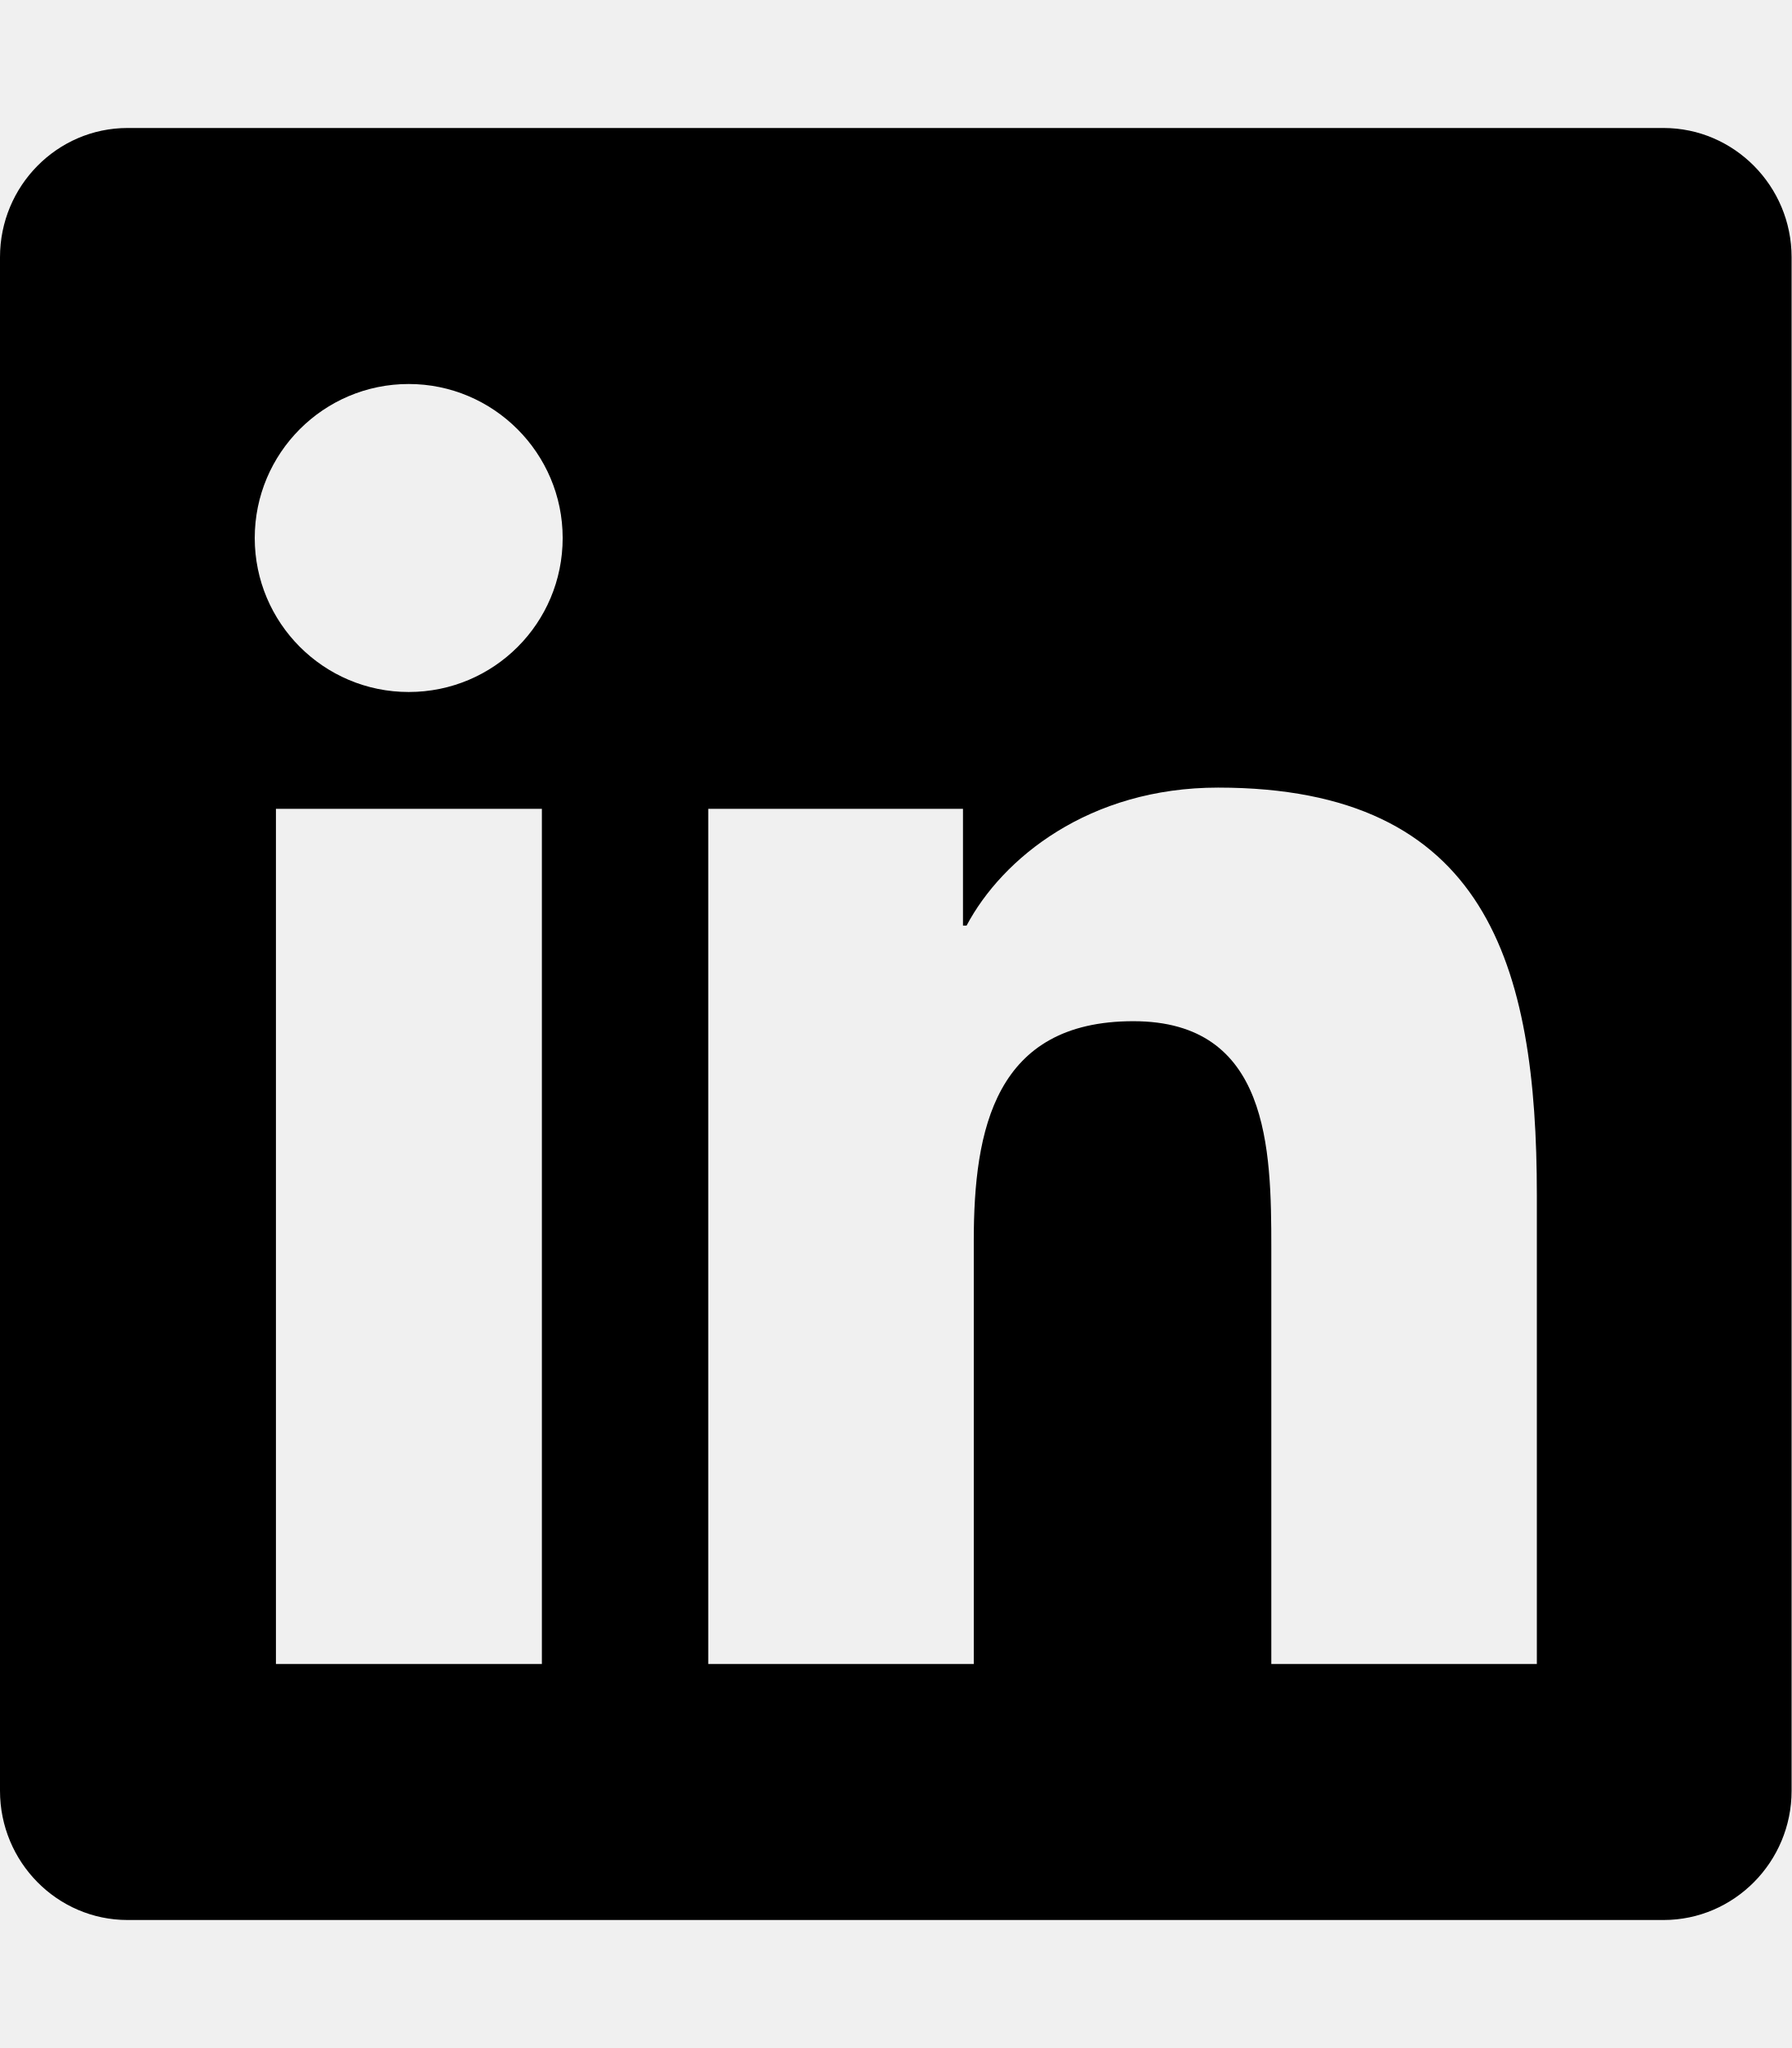
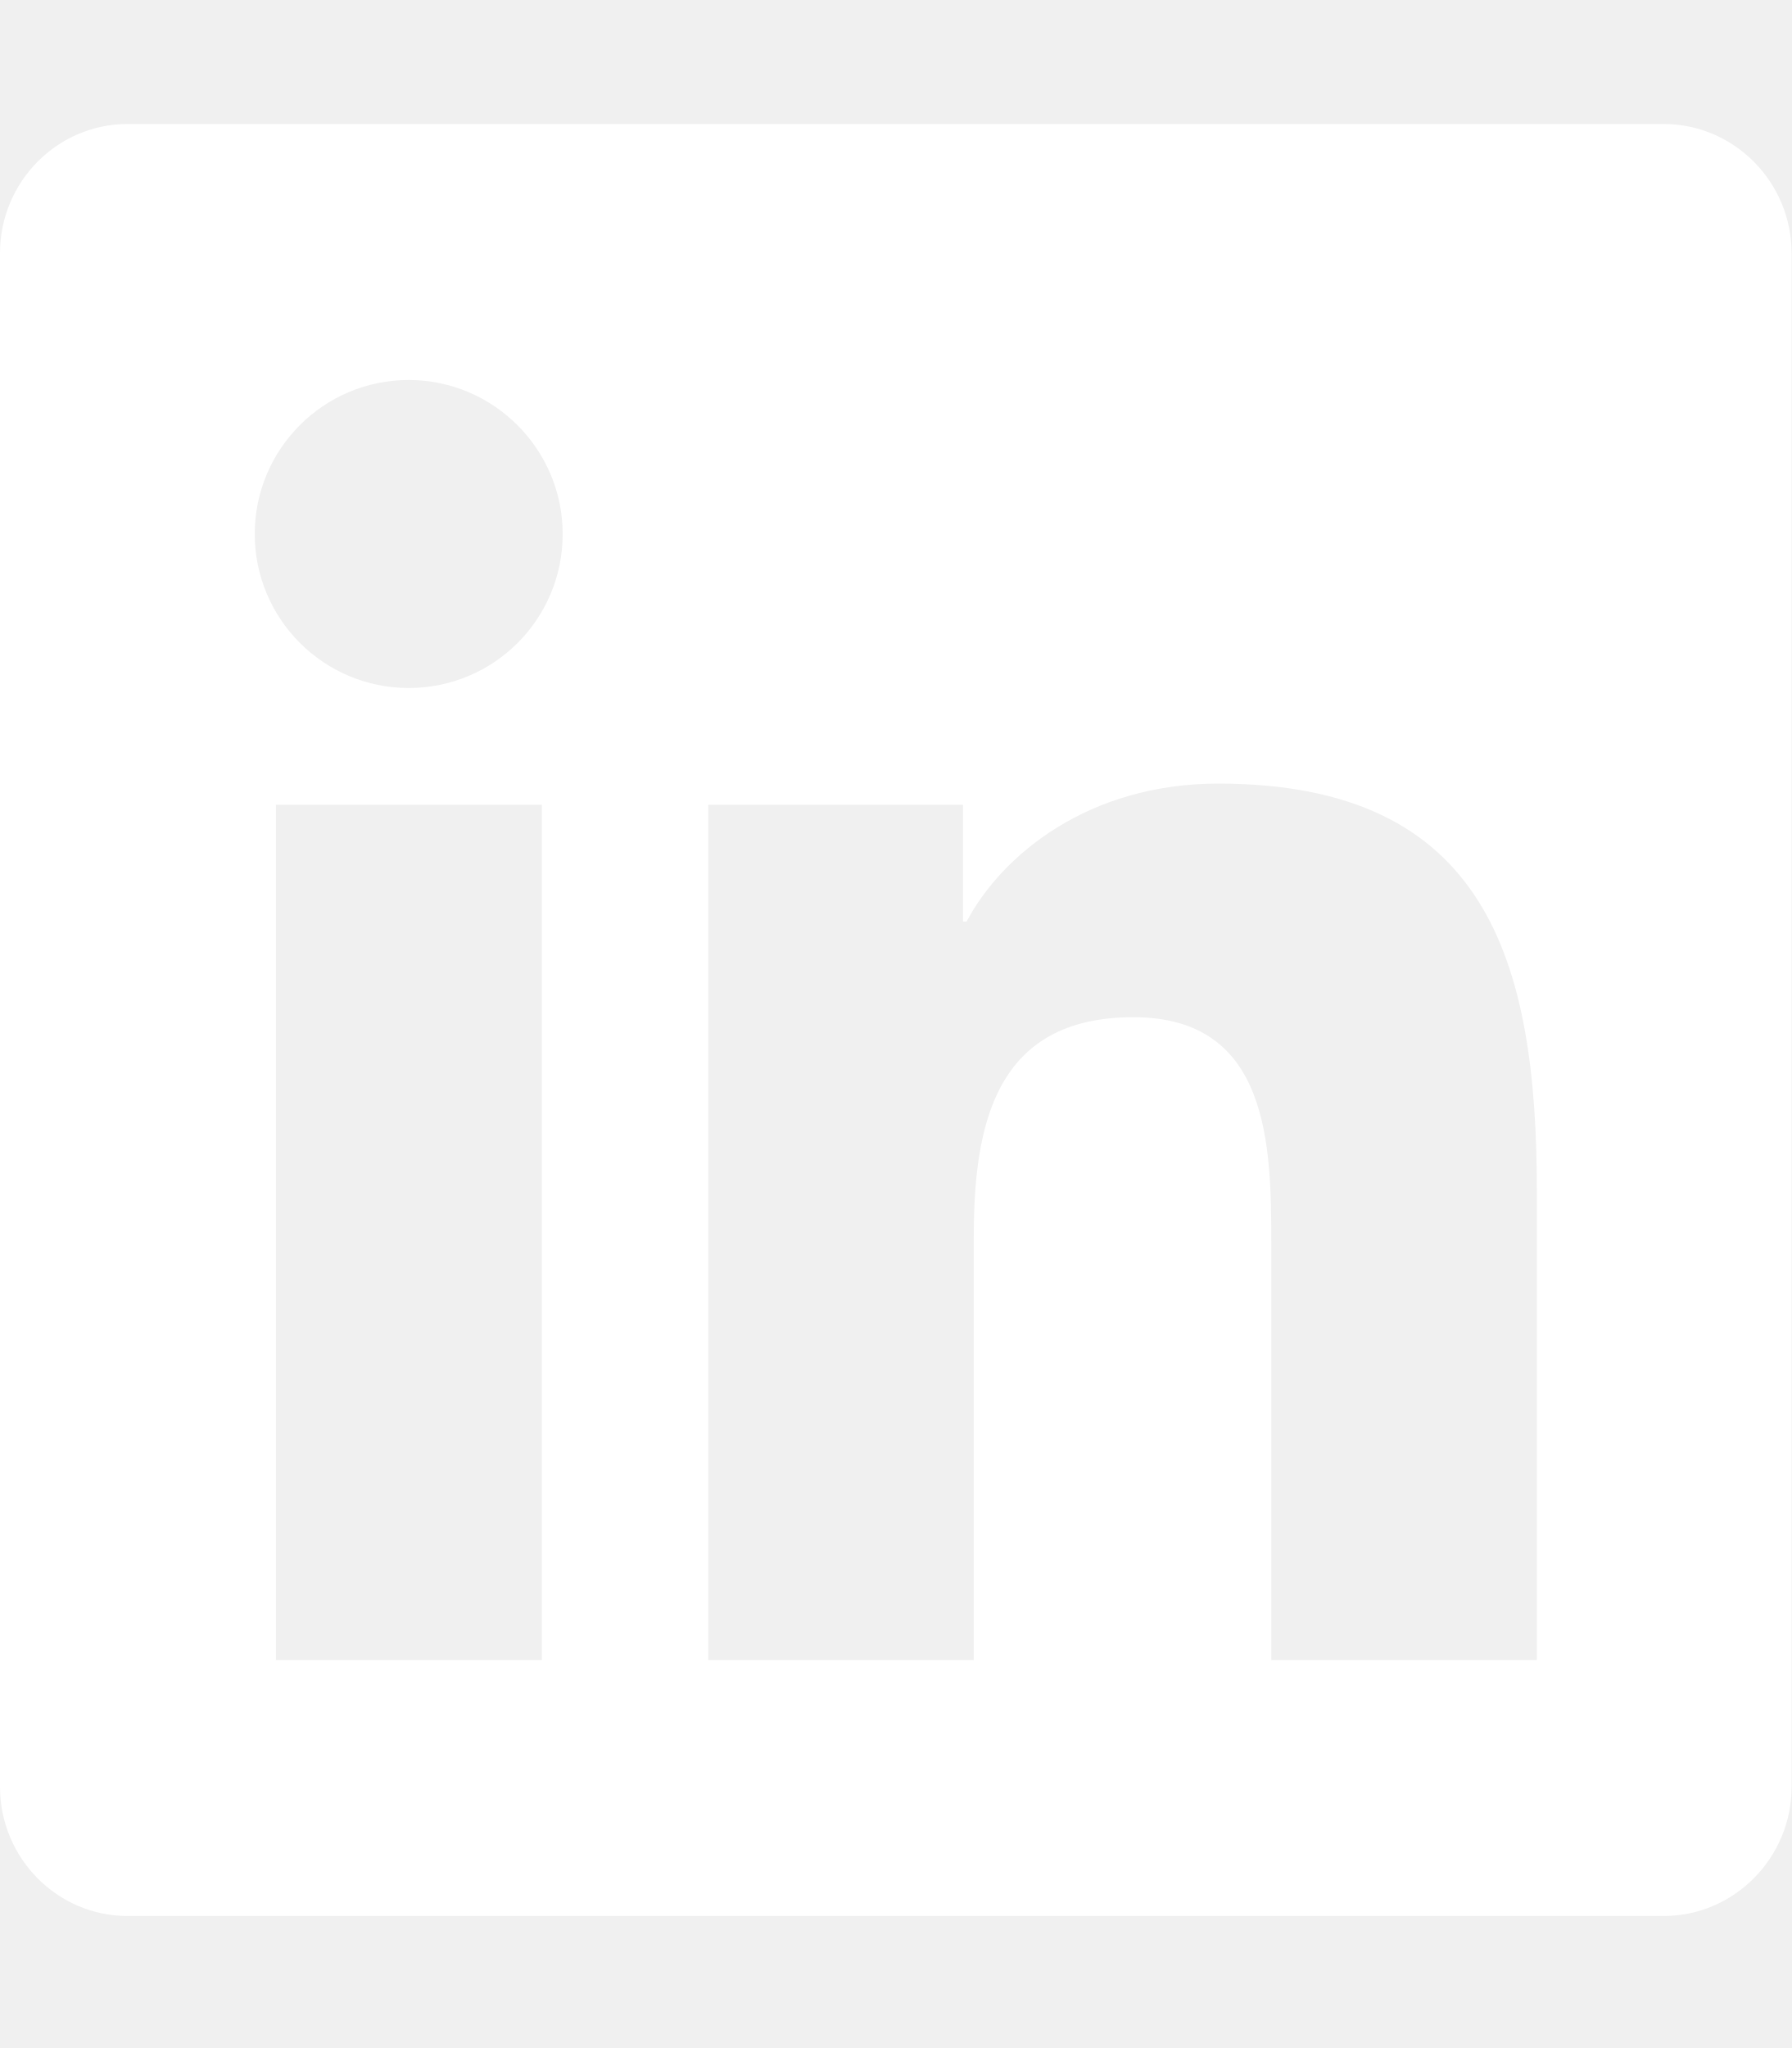
- <svg xmlns="http://www.w3.org/2000/svg" aria-hidden="true" focusable="false" data-prefix="fab" data-icon="linkedin" class="svg-inline--fa fa-linkedin fa-w-14" role="img" viewBox="0 0 448 512">
-   <path fill="currentColor" d="M416 32H31.9C14.3 32 0 46.5 0 64.3v383.4C0 465.5 14.3 480 31.9 480H416c17.6 0 32-14.5 32-32.3V64.3c0-17.8-14.4-32.3-32-32.3zM135.4 416H69V202.2h66.5V416zm-33.2-243c-21.3 0-38.5-17.3-38.5-38.5S80.9 96 102.2 96c21.2 0 38.5 17.3 38.5 38.5 0 21.3-17.2 38.5-38.5 38.5zm282.1 243h-66.4V312c0-24.8-.5-56.7-34.5-56.7-34.6 0-39.9 27-39.9 54.9V416h-66.4V202.2h63.7v29.2h.9c8.9-16.8 30.6-34.5 62.9-34.5 67.2 0 79.7 44.3 79.7 101.9V416z" />
+ <svg xmlns="http://www.w3.org/2000/svg" width="448" height="512" role="img" class="svg-inline--fa fa-linkedin fa-w-14" data-icon="linkedin" data-prefix="fab" focusable="false" aria-hidden="true">
+   <g>
+     <path id="svg_1" d="m416,31l-384.1,0c-17.6,0 -31.9,14.5 -31.9,32.3l0,383.4c0,17.8 14.3,32.3 31.9,32.3l384.1,0c17.6,0 32,-14.5 32,-32.3l0,-383.4c0,-17.8 -14.4,-32.3 -32,-32.3zm-280.6,384l-66.4,0l0,-213.8l66.5,0l0,213.8l-0.1,0zm-33.2,-243c-21.3,0 -38.5,-17.3 -38.5,-38.5s17.2,-38.5 38.5,-38.5c21.2,0 38.5,17.3 38.5,38.5c0,21.3 -17.2,38.5 -38.5,38.5zm282.1,243l-66.4,0l0,-104c0,-24.8 -0.5,-56.7 -34.5,-56.7c-34.6,0 -39.9,27 -39.9,54.9l0,105.8l-66.4,0l0,-213.8l63.7,0l0,29.2l0.9,0c8.9,-16.8 30.6,-34.5 62.9,-34.5c67.2,0 79.7,44.3 79.7,101.9l0,117.2z" fill="#ffffff" />
+   </g>
</svg>
